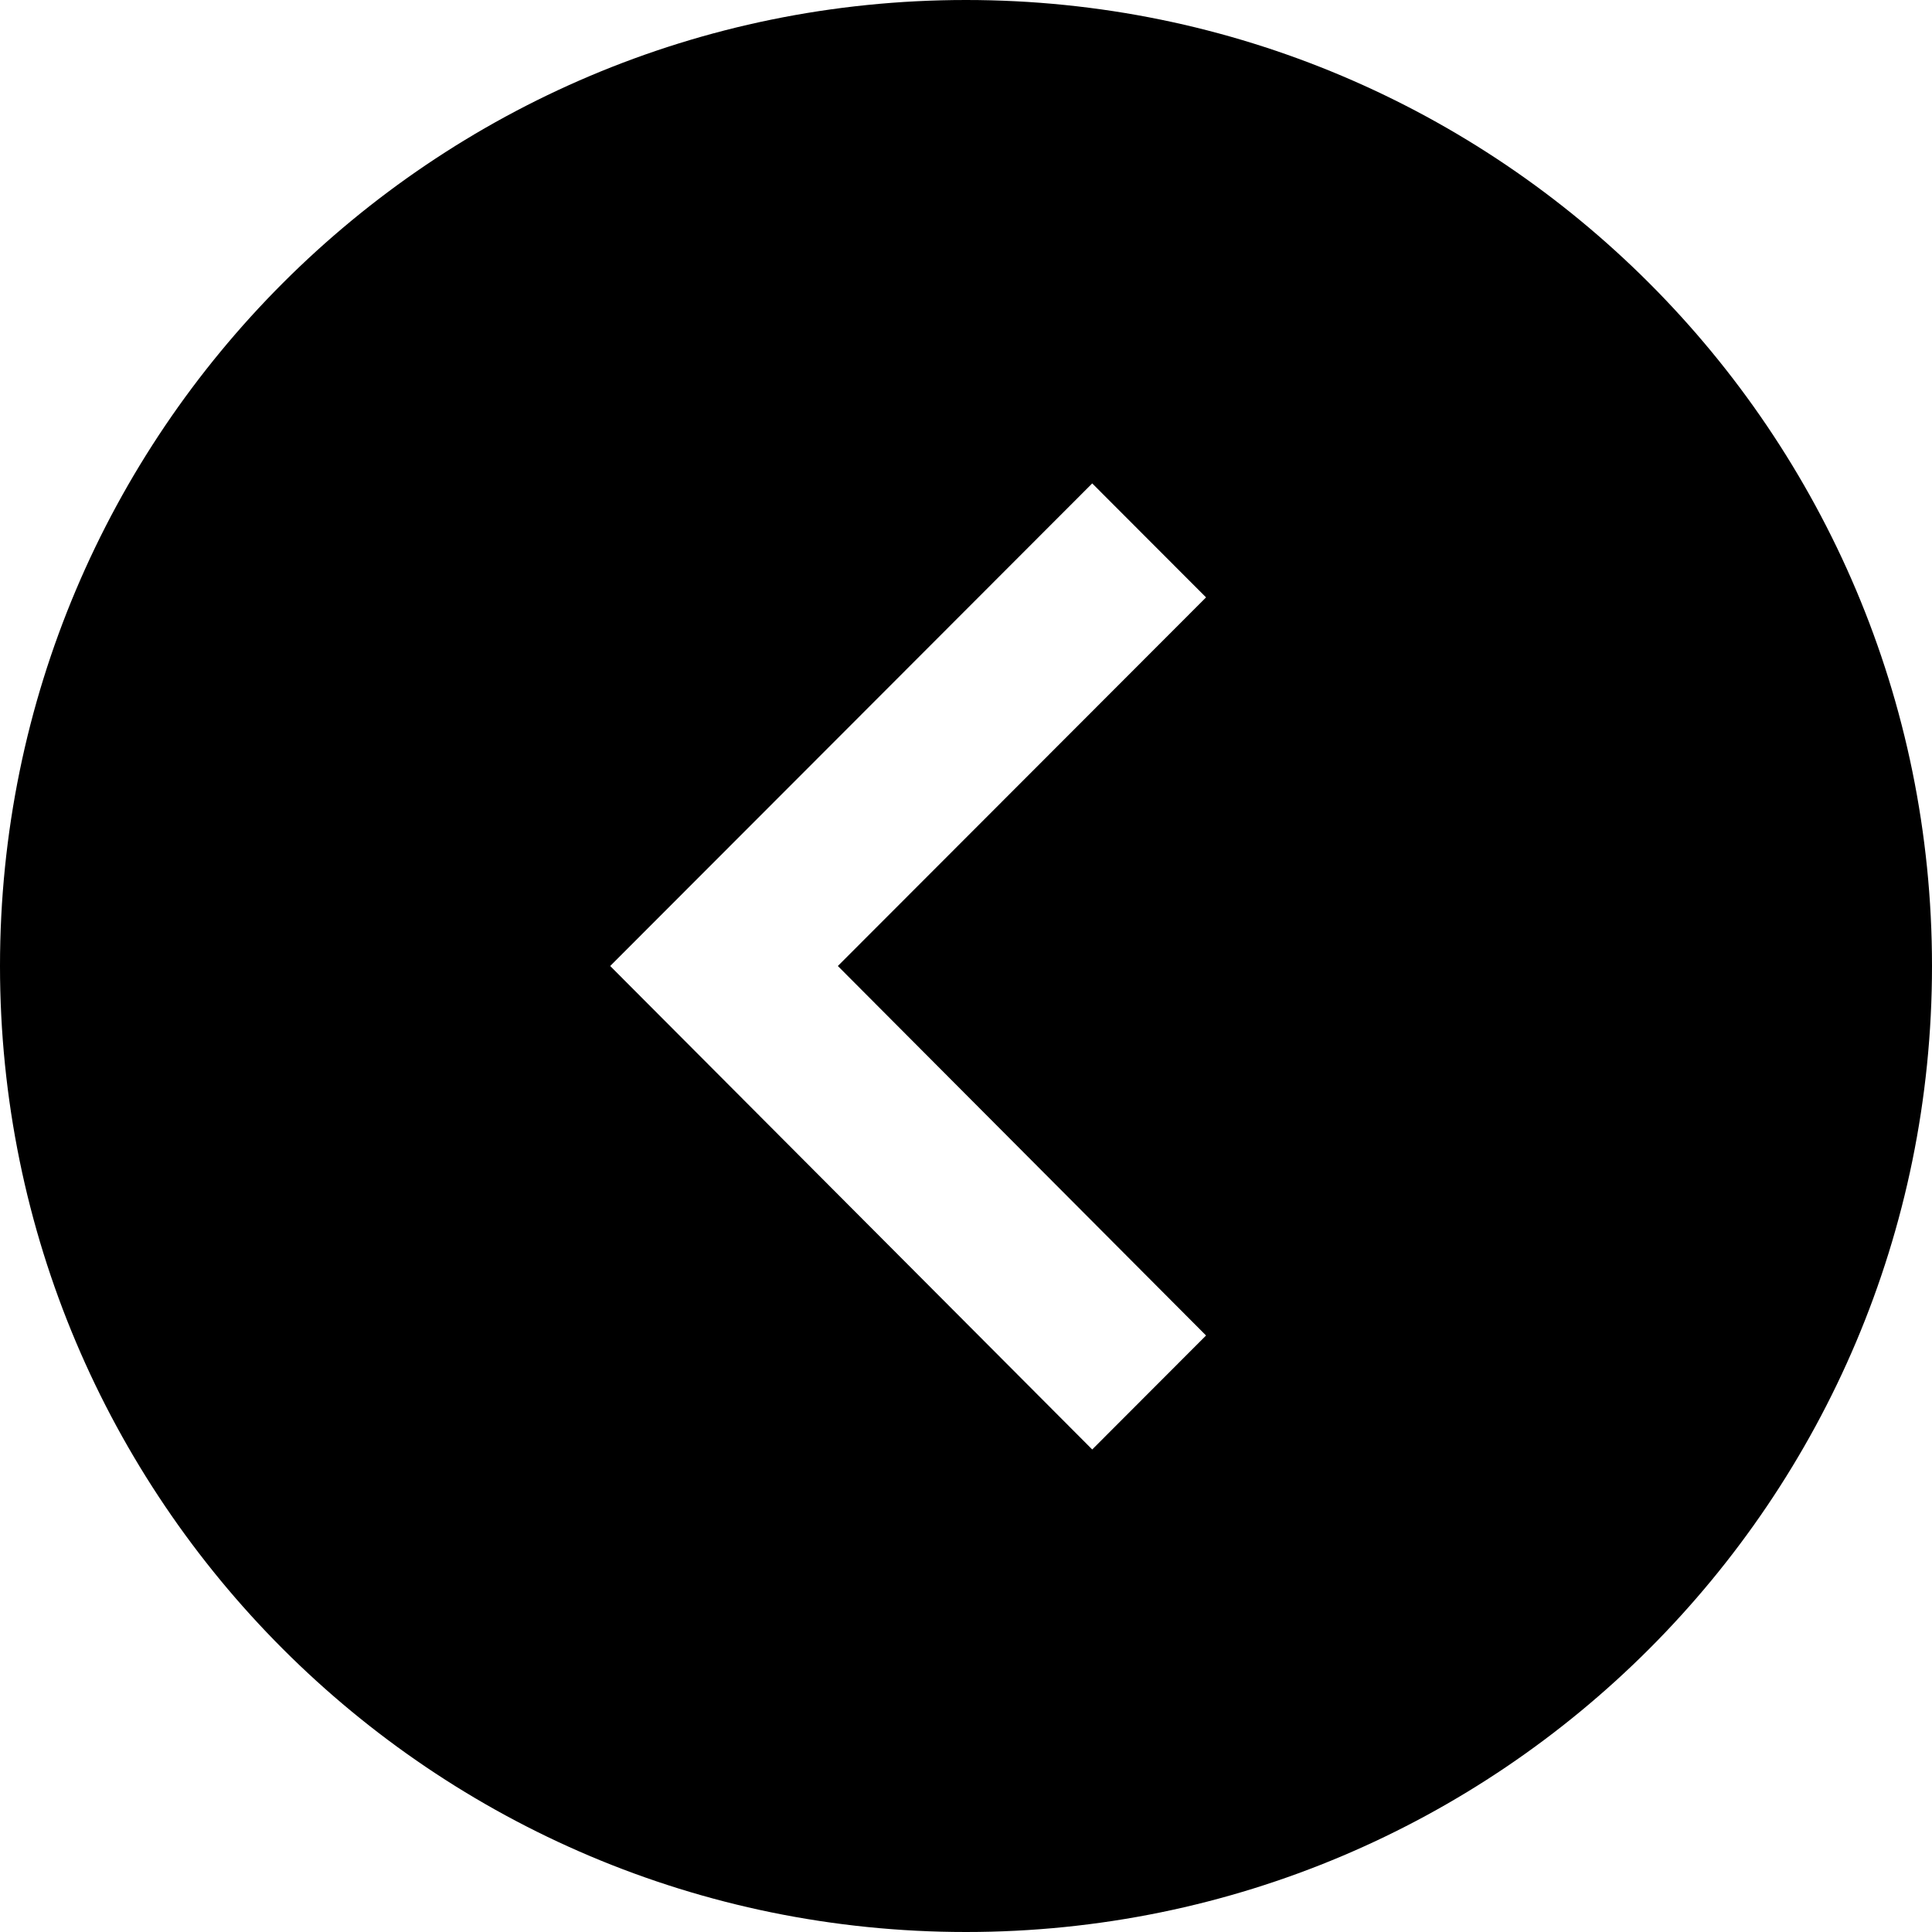
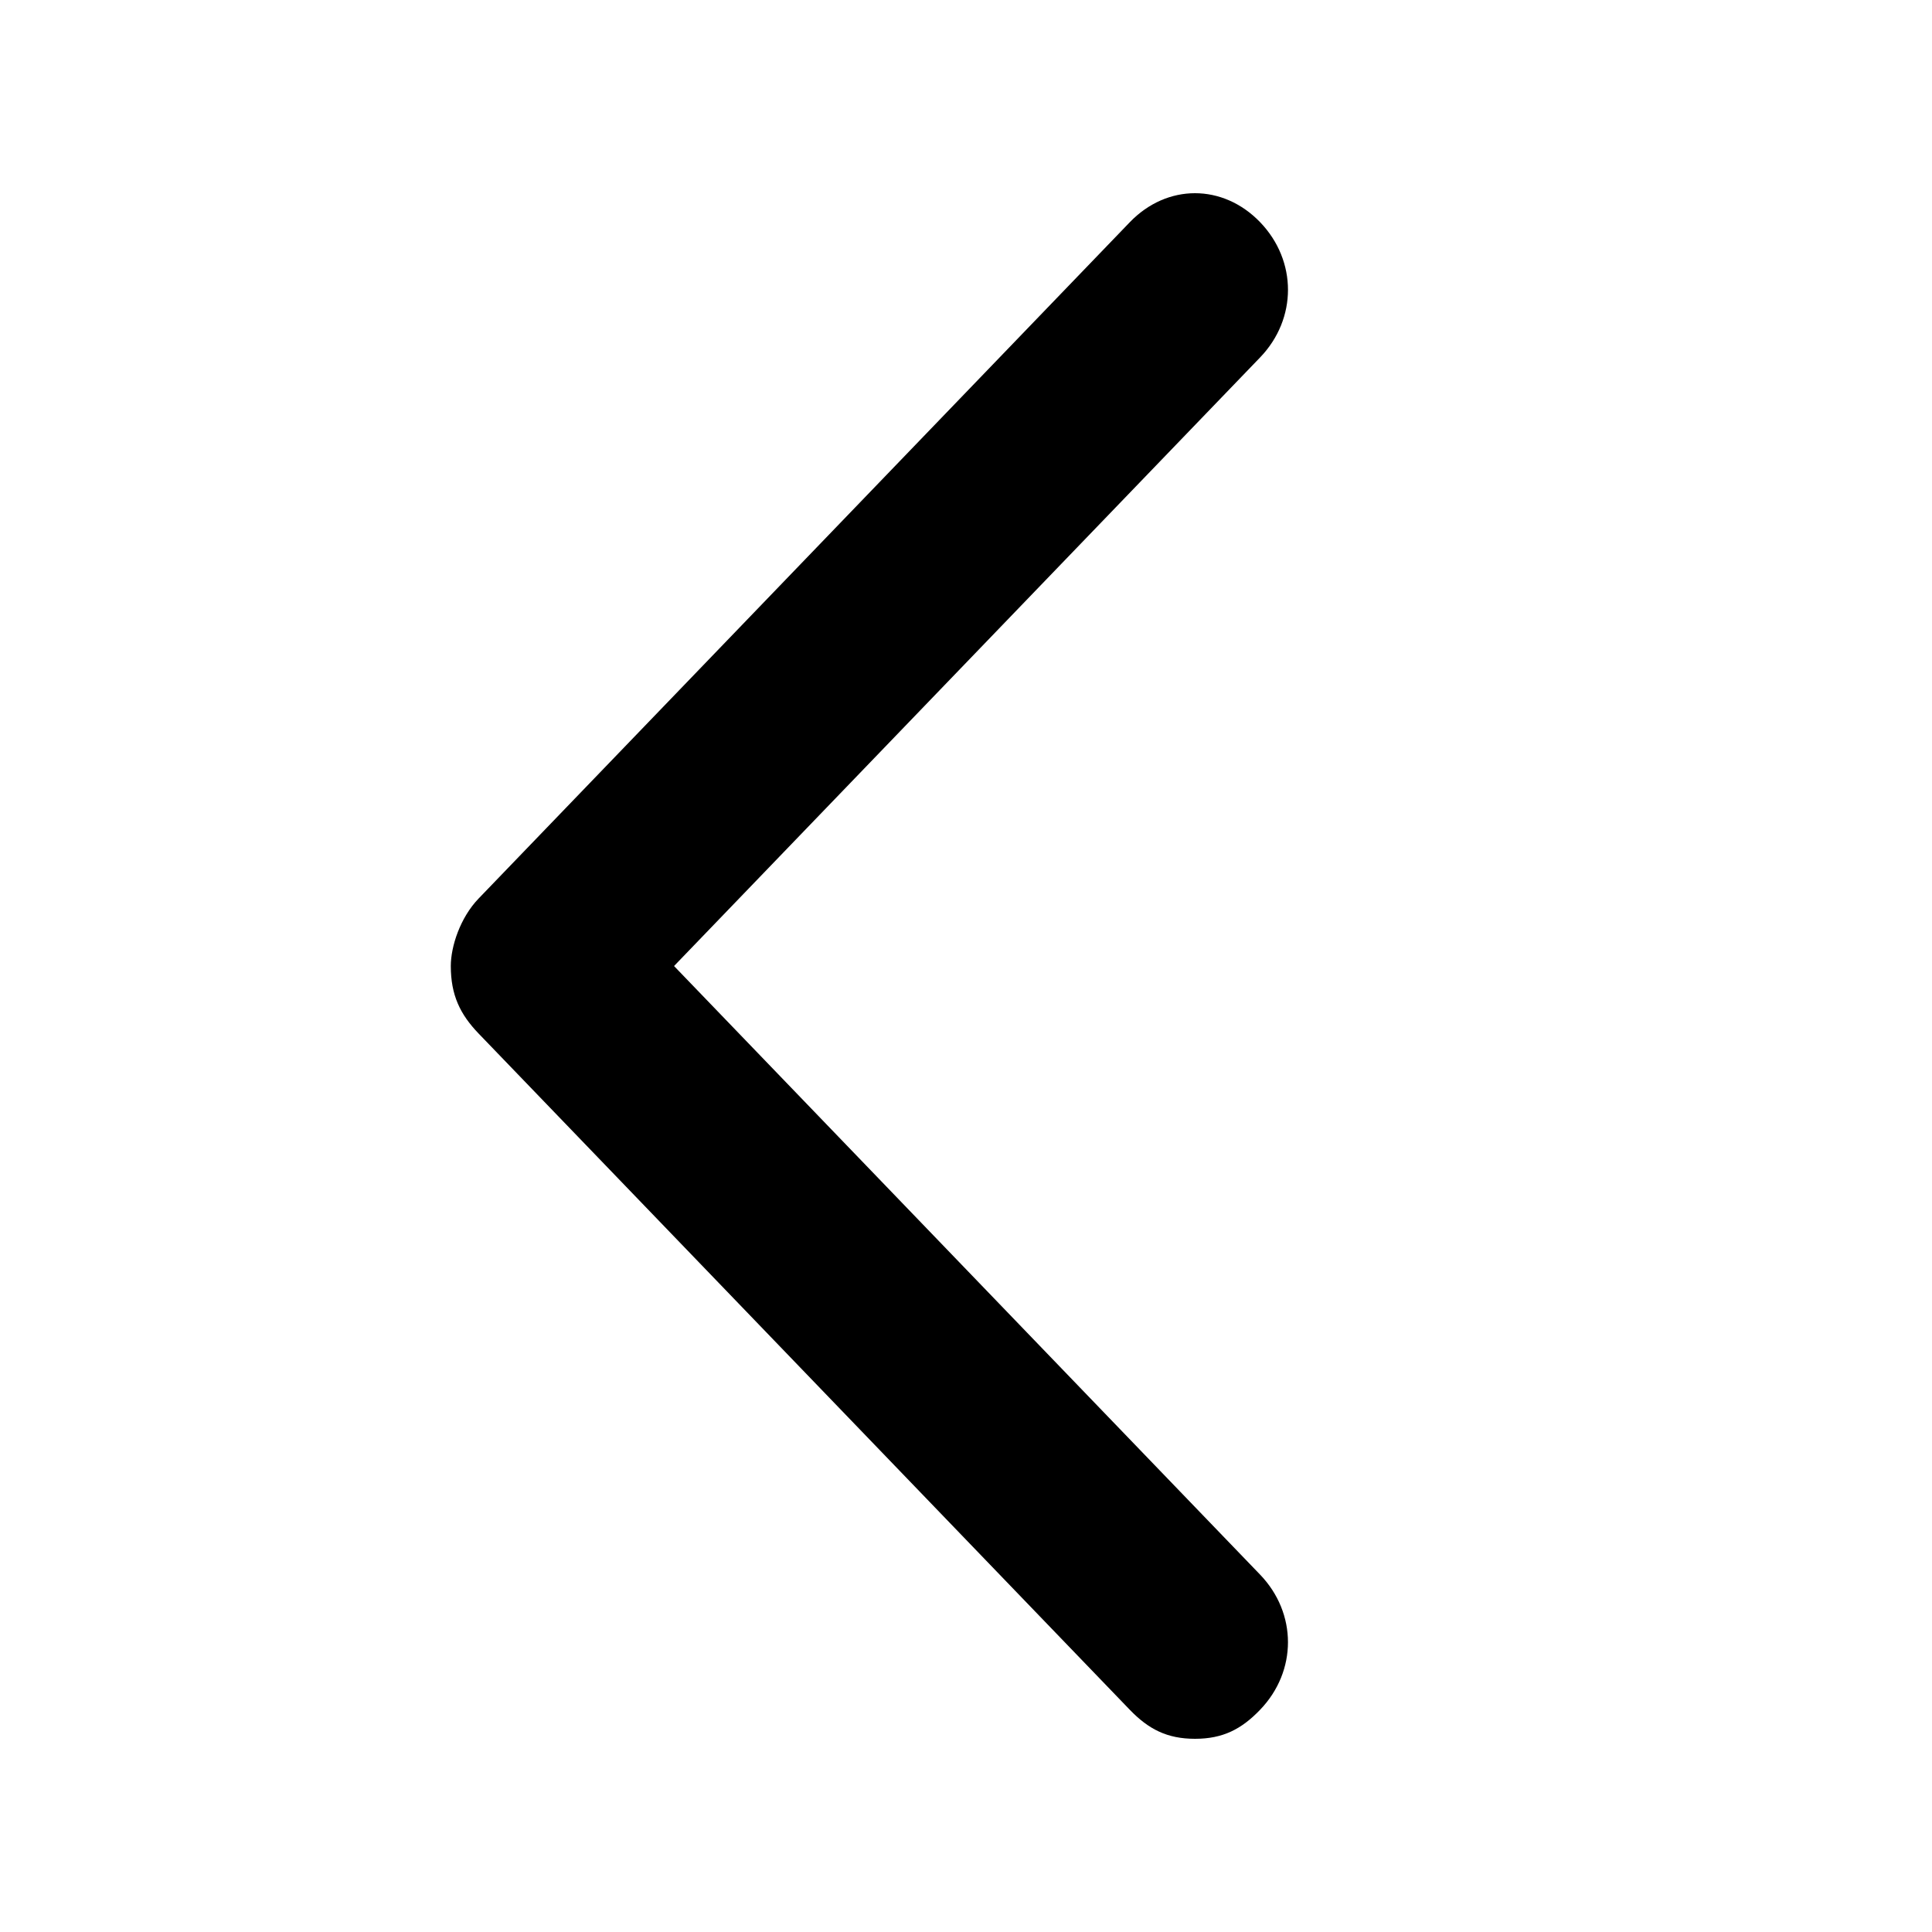
- <svg xmlns="http://www.w3.org/2000/svg" width="24" height="24" viewBox="0 0 24 24">
-   <path d="M0 12c0 6.627 5.373 12 12 12s12-5.373 12-12-5.373-12-12-12-12 5.373-12 12zm7.58 0l5.988-5.995 1.414 1.416-4.574 4.579 4.574 4.59-1.414 1.416-5.988-6.006z" />
+ <svg xmlns="http://www.w3.org/2000/svg" width="30" height="30" viewBox="0 0 30 30">
+   <path d="M10.467 15l9.1-9.45c.577-.6.577-1.5 0-2.1-.578-.6-1.445-.6-2.023 0l-10.11 10.5c-.29.3-.434.75-.434 1.05 0 .45.144.75.433 1.05l10.111 10.5c.29.3.578.45 1.012.45.433 0 .722-.15 1.01-.45.578-.6.578-1.5 0-2.1l-9.1-9.45z" fill="currentColor" />
</svg>
